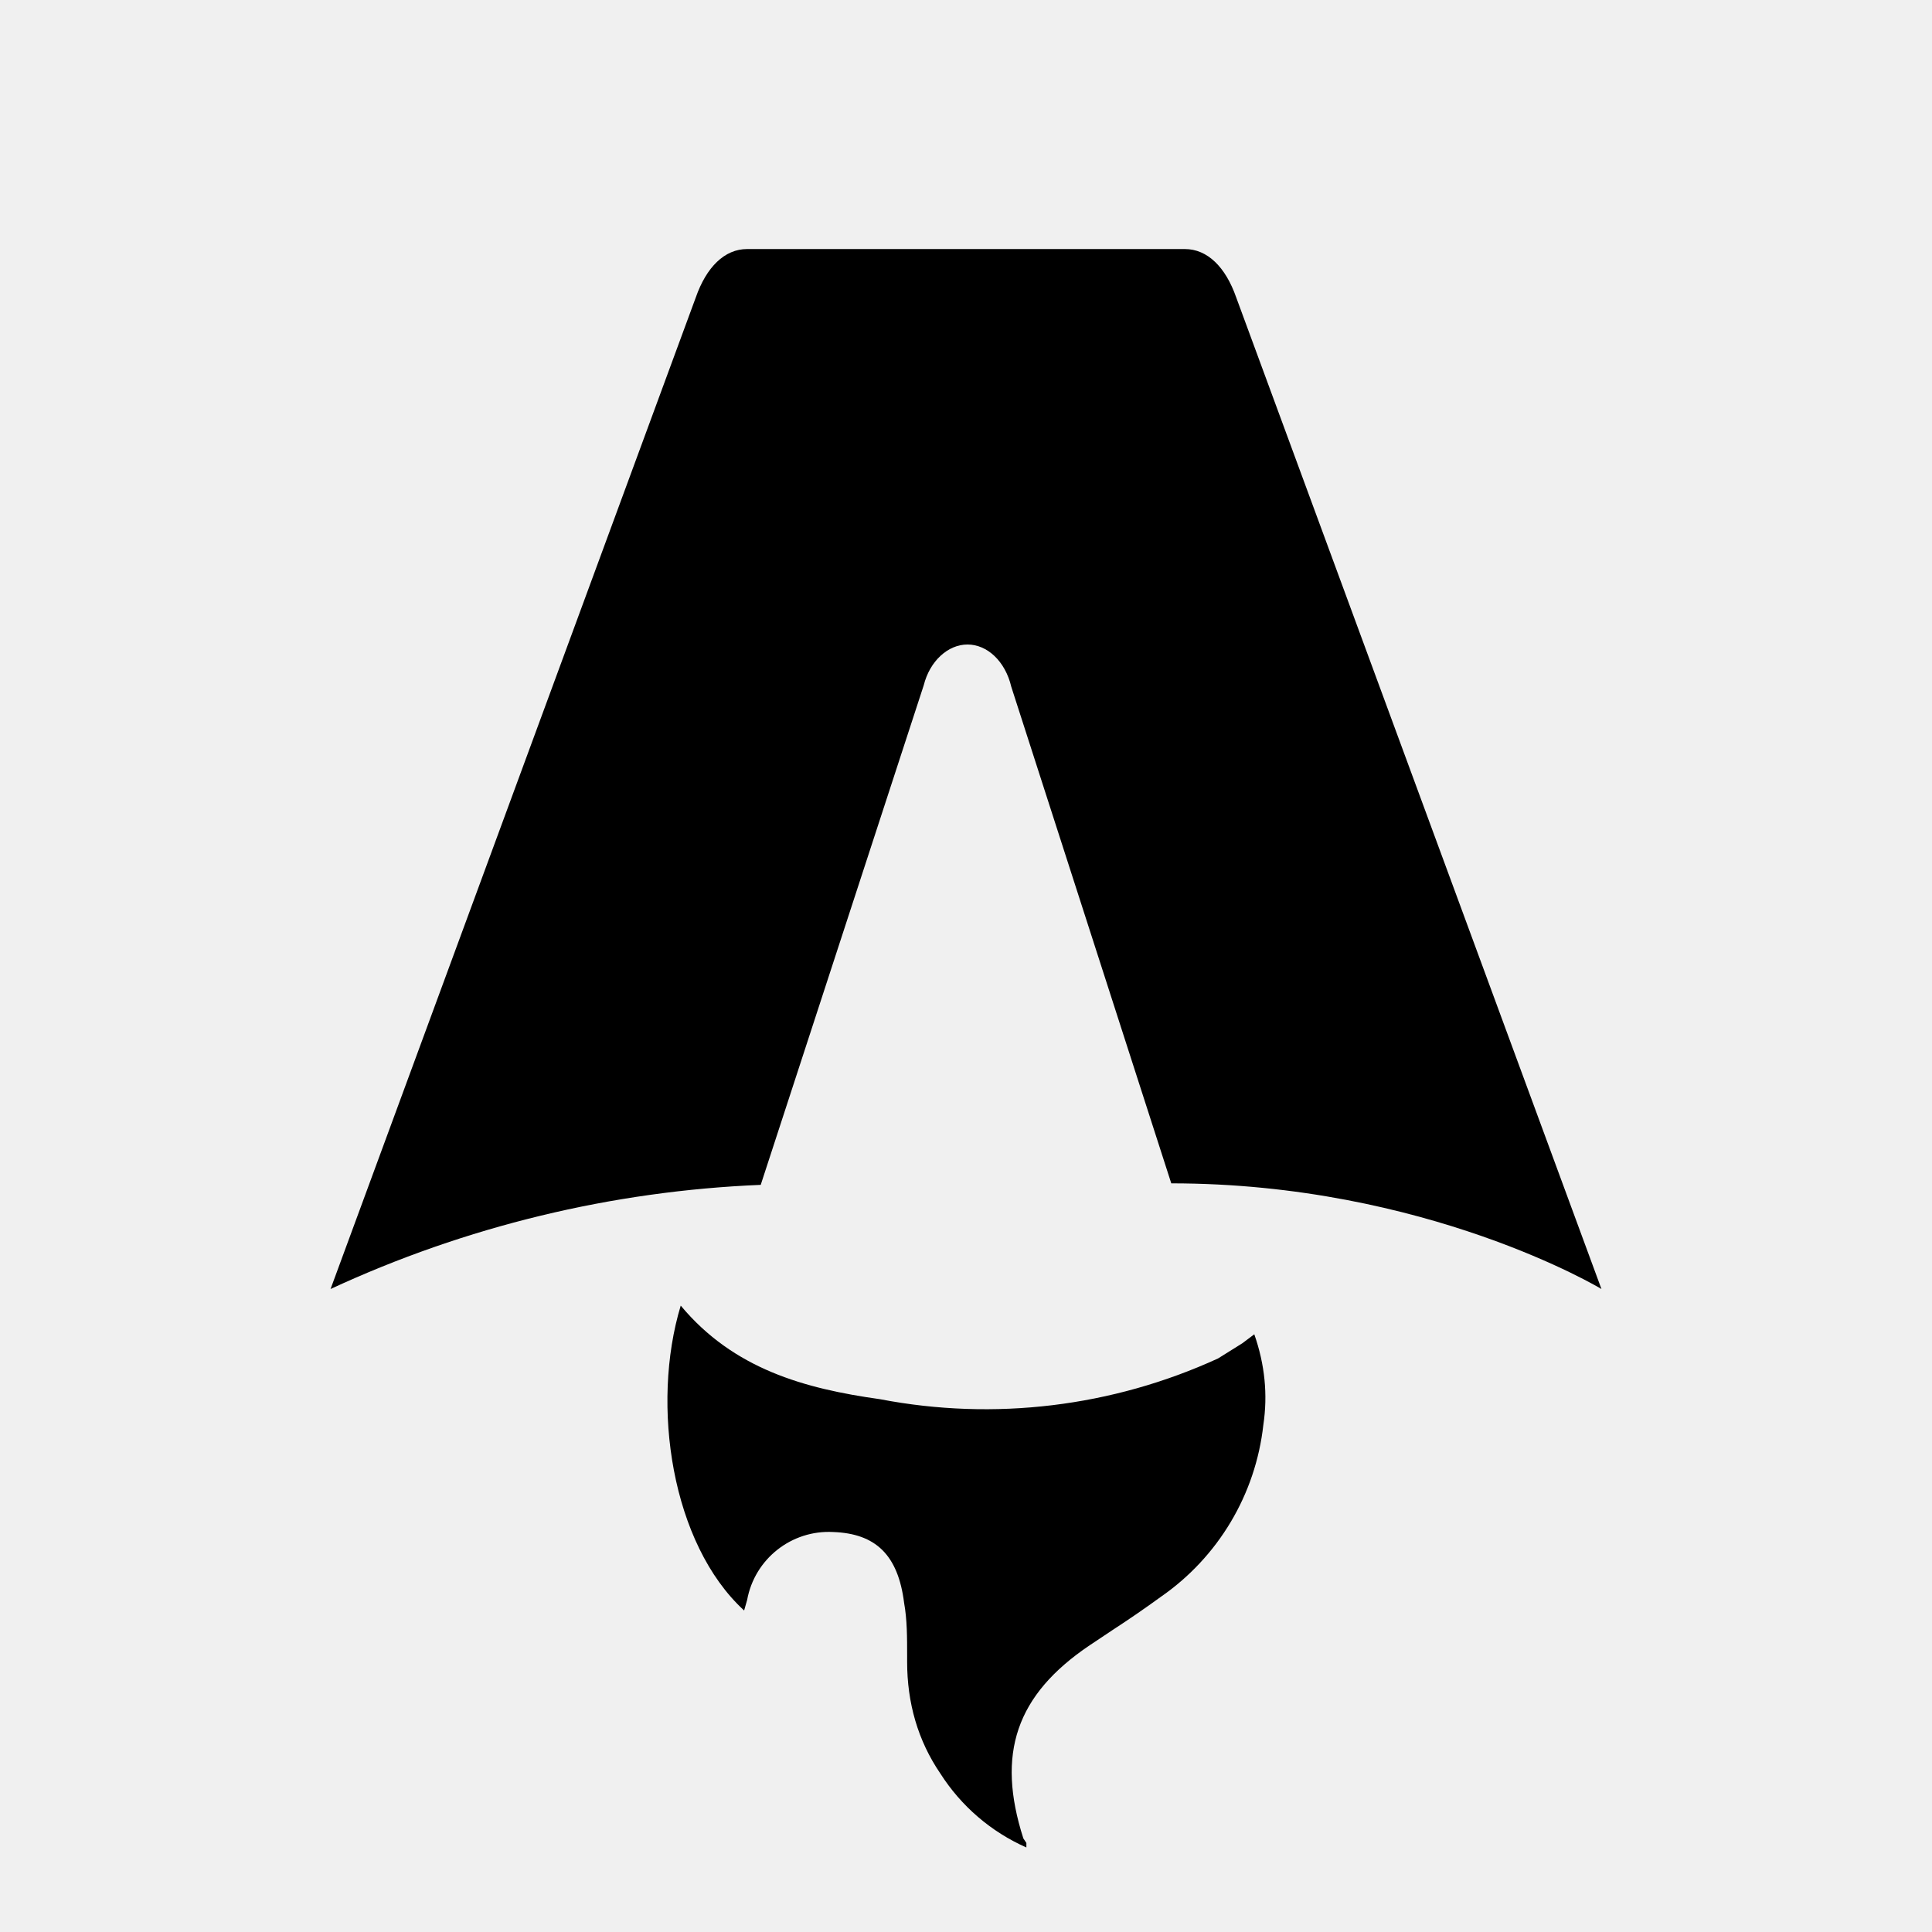
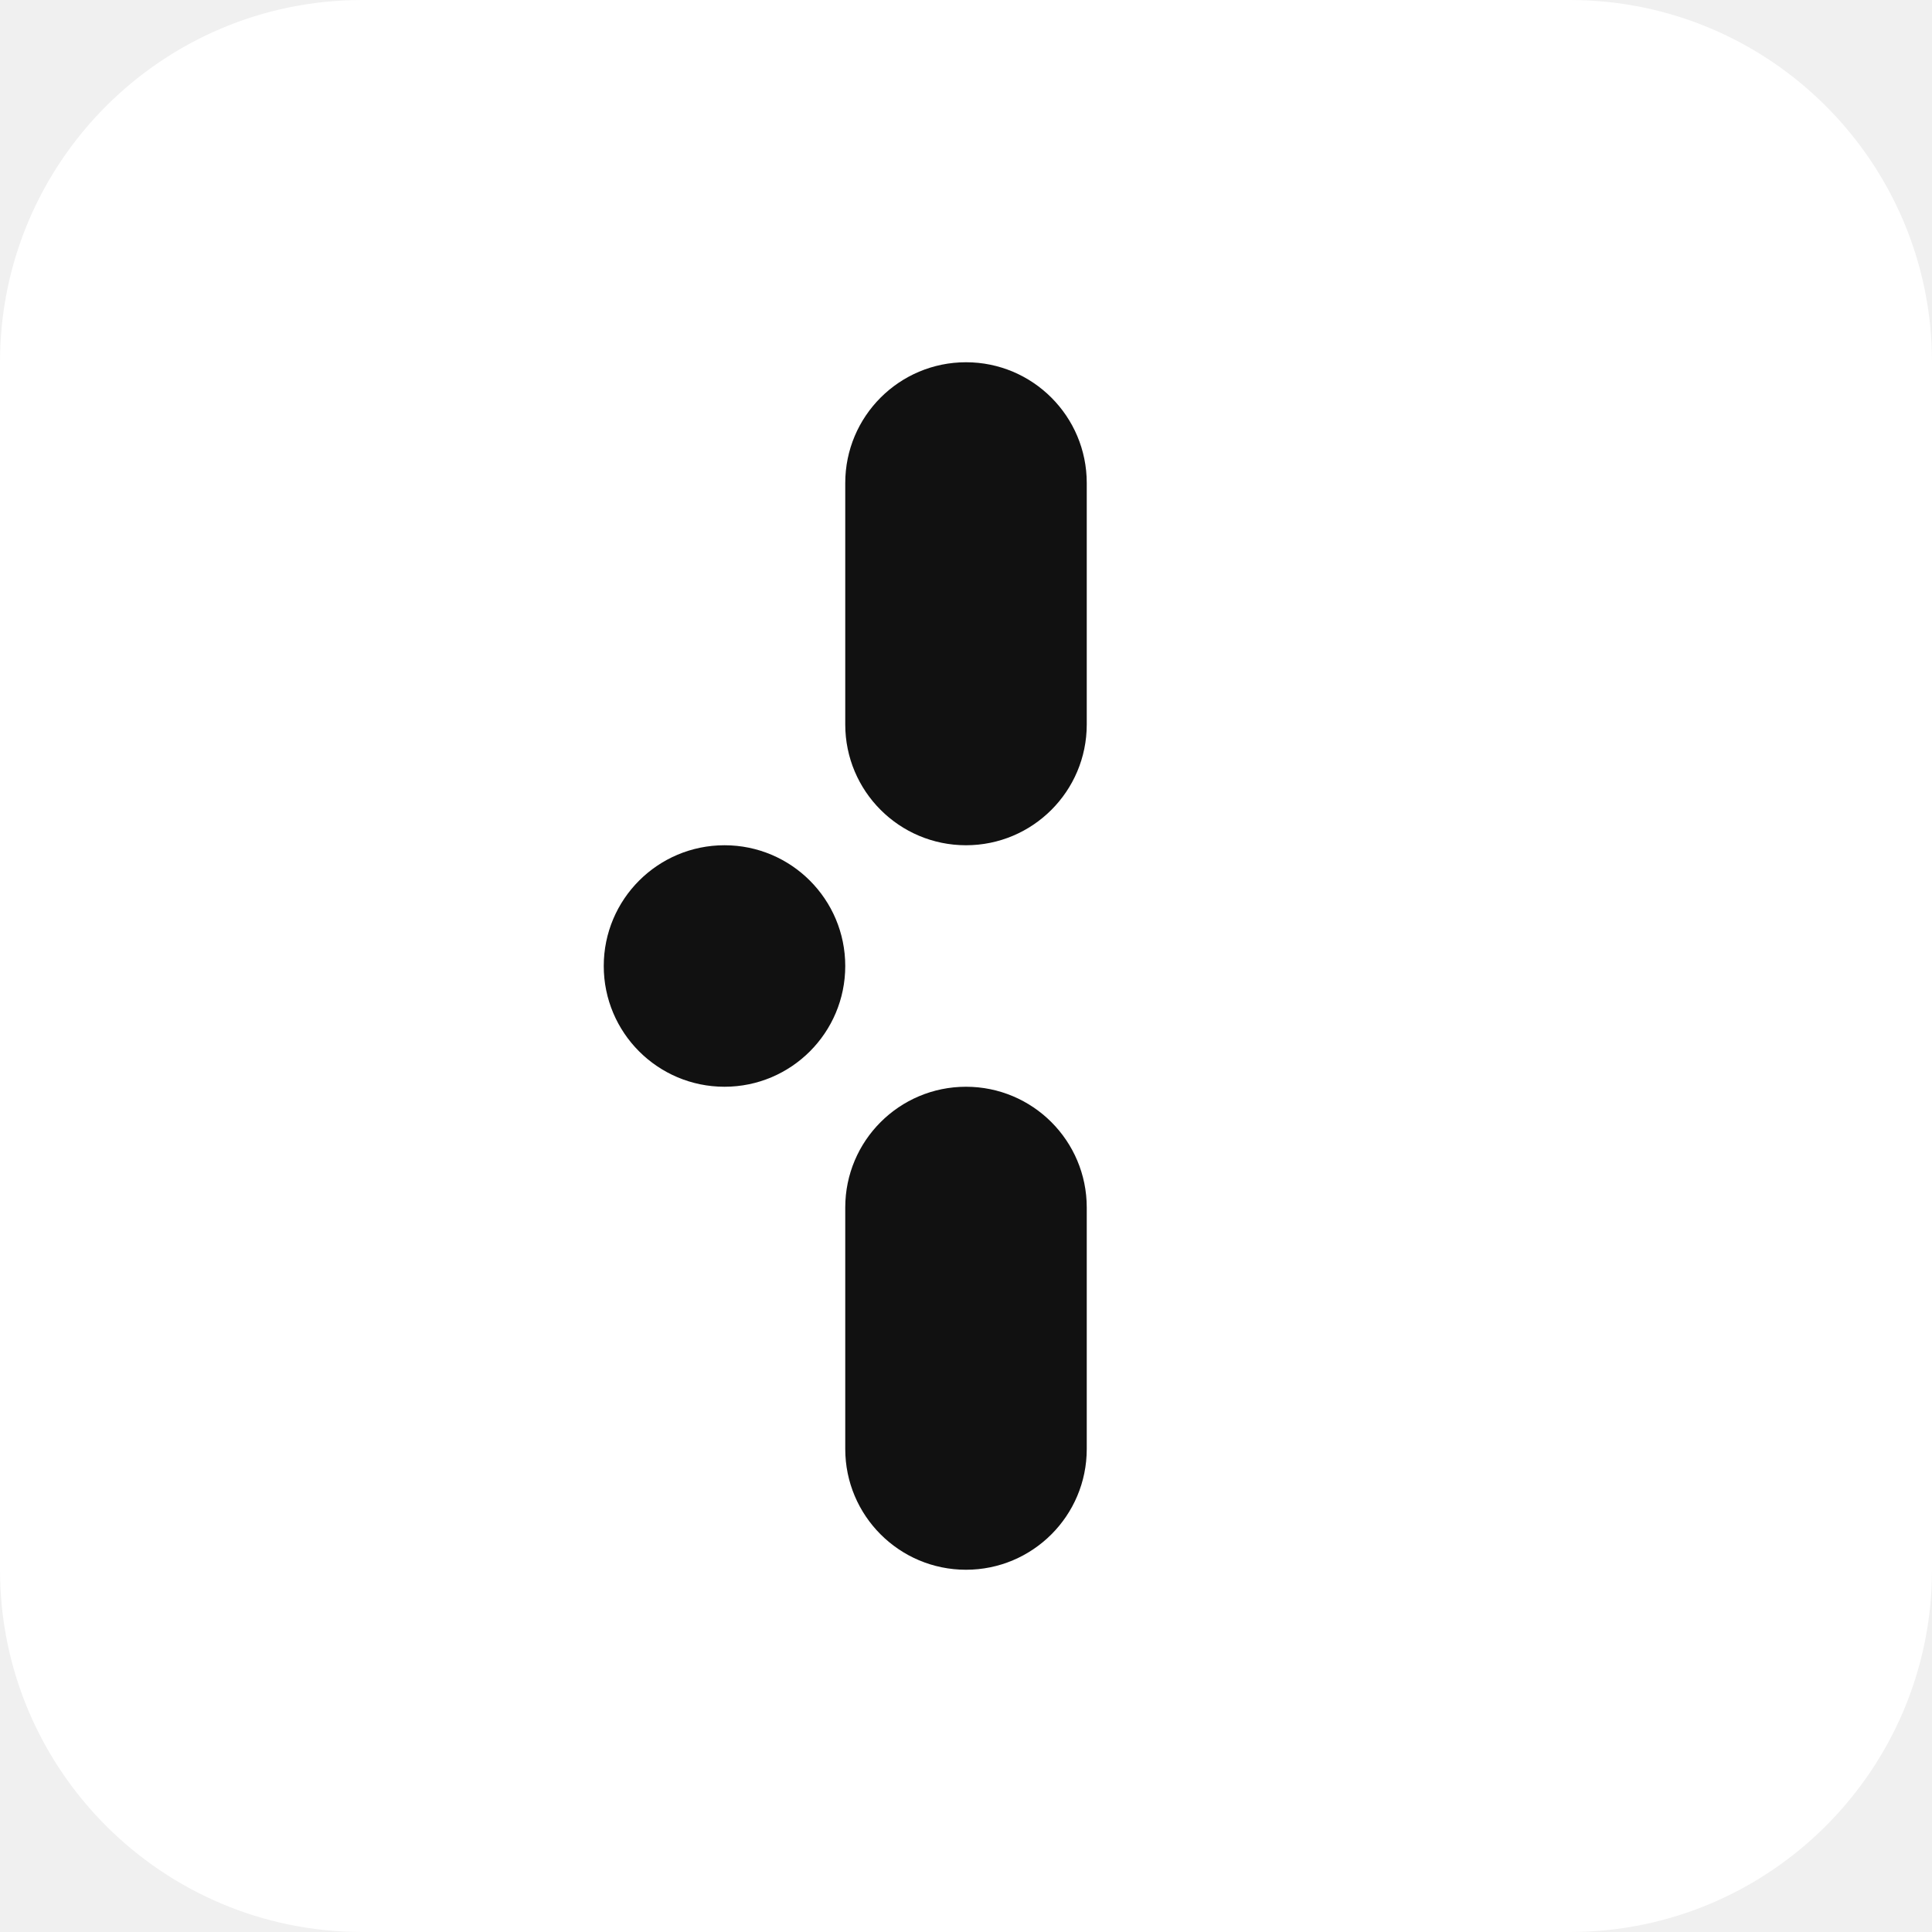
- <svg xmlns="http://www.w3.org/2000/svg" fill="none" viewBox="0 0 128 128">
-   <path d="M50.4 78.5a75.1 75.1 0 0 0-28.5 6.9l24.2-65.7c.7-2 1.9-3.2 3.4-3.2h29c1.5 0 2.7 1.2 3.4 3.2l24.2 65.7s-11.6-7-28.5-7L67 45.5c-.4-1.7-1.6-2.8-2.9-2.8-1.3 0-2.5 1.1-2.9 2.7L50.4 78.5Zm-1.1 28.2Zm-4.2-20.2c-2 6.6-.6 15.8 4.2 20.2a17.5 17.5 0 0 1 .2-.7 5.5 5.5 0 0 1 5.7-4.5c2.8.1 4.3 1.5 4.7 4.7.2 1.1.2 2.3.2 3.5v.4c0 2.7.7 5.2 2.2 7.4a13 13 0 0 0 5.7 4.9v-.3l-.2-.3c-1.8-5.6-.5-9.5 4.4-12.8l1.5-1a73 73 0 0 0 3.2-2.2 16 16 0 0 0 6.8-11.4c.3-2 .1-4-.6-6l-.8.6-1.6 1a37 37 0 0 1-22.4 2.7c-5-.7-9.7-2-13.2-6.2Z" />
+ <svg xmlns="http://www.w3.org/2000/svg" viewBox="0 0 32 32">
  <style>
-         path { fill: #000; }
-         @media (prefers-color-scheme: dark) {
-             path { fill: #FFF; }
-         }
-     </style>
+     .bg { fill: #ffffff; }
+     .fg { fill: #111111; }
+     @media (prefers-color-scheme: dark) {
+       .bg { fill: #111111; }
+       .fg { fill: #ffffff; }
+     }
+   </style>
+   <rect class="bg" width="32" height="32" rx="6" />
+   <rect class="fg" x="14" y="6" width="4" height="8" rx="2" />
+   <rect class="fg" x="14" y="18" width="4" height="8" rx="2" />
+   <circle class="fg" cx="12" cy="16" r="2" />
</svg>
